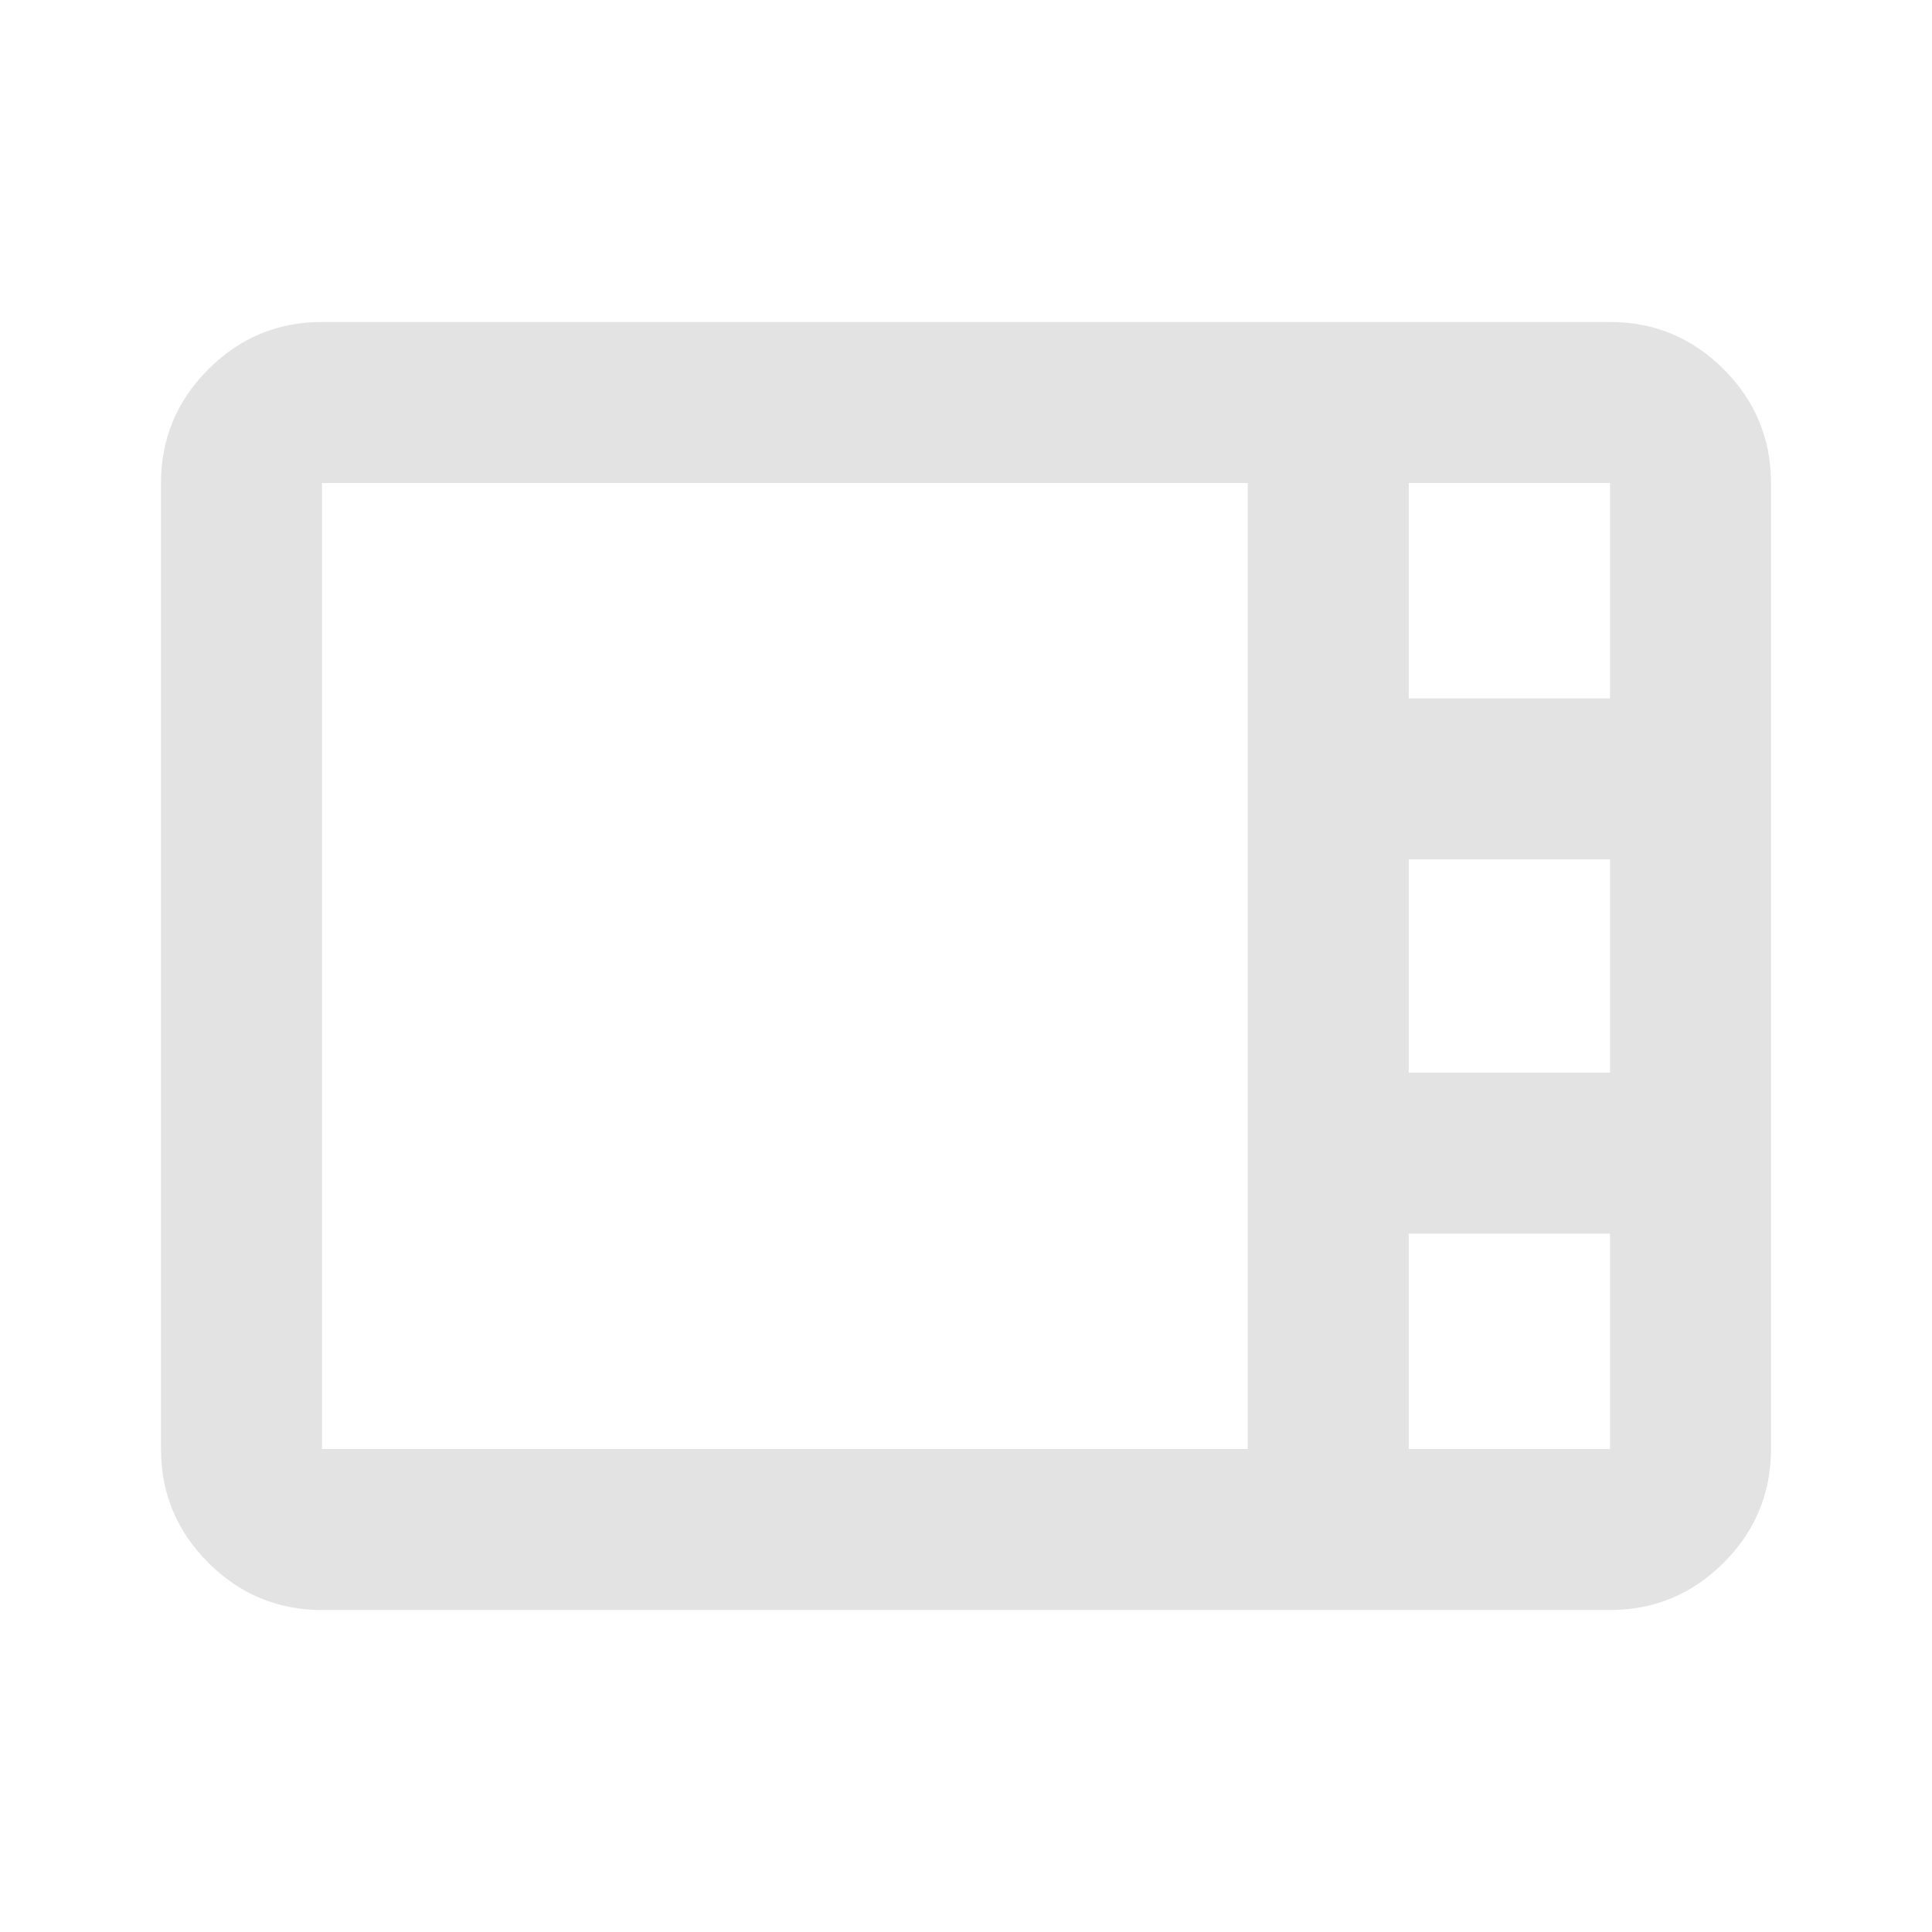
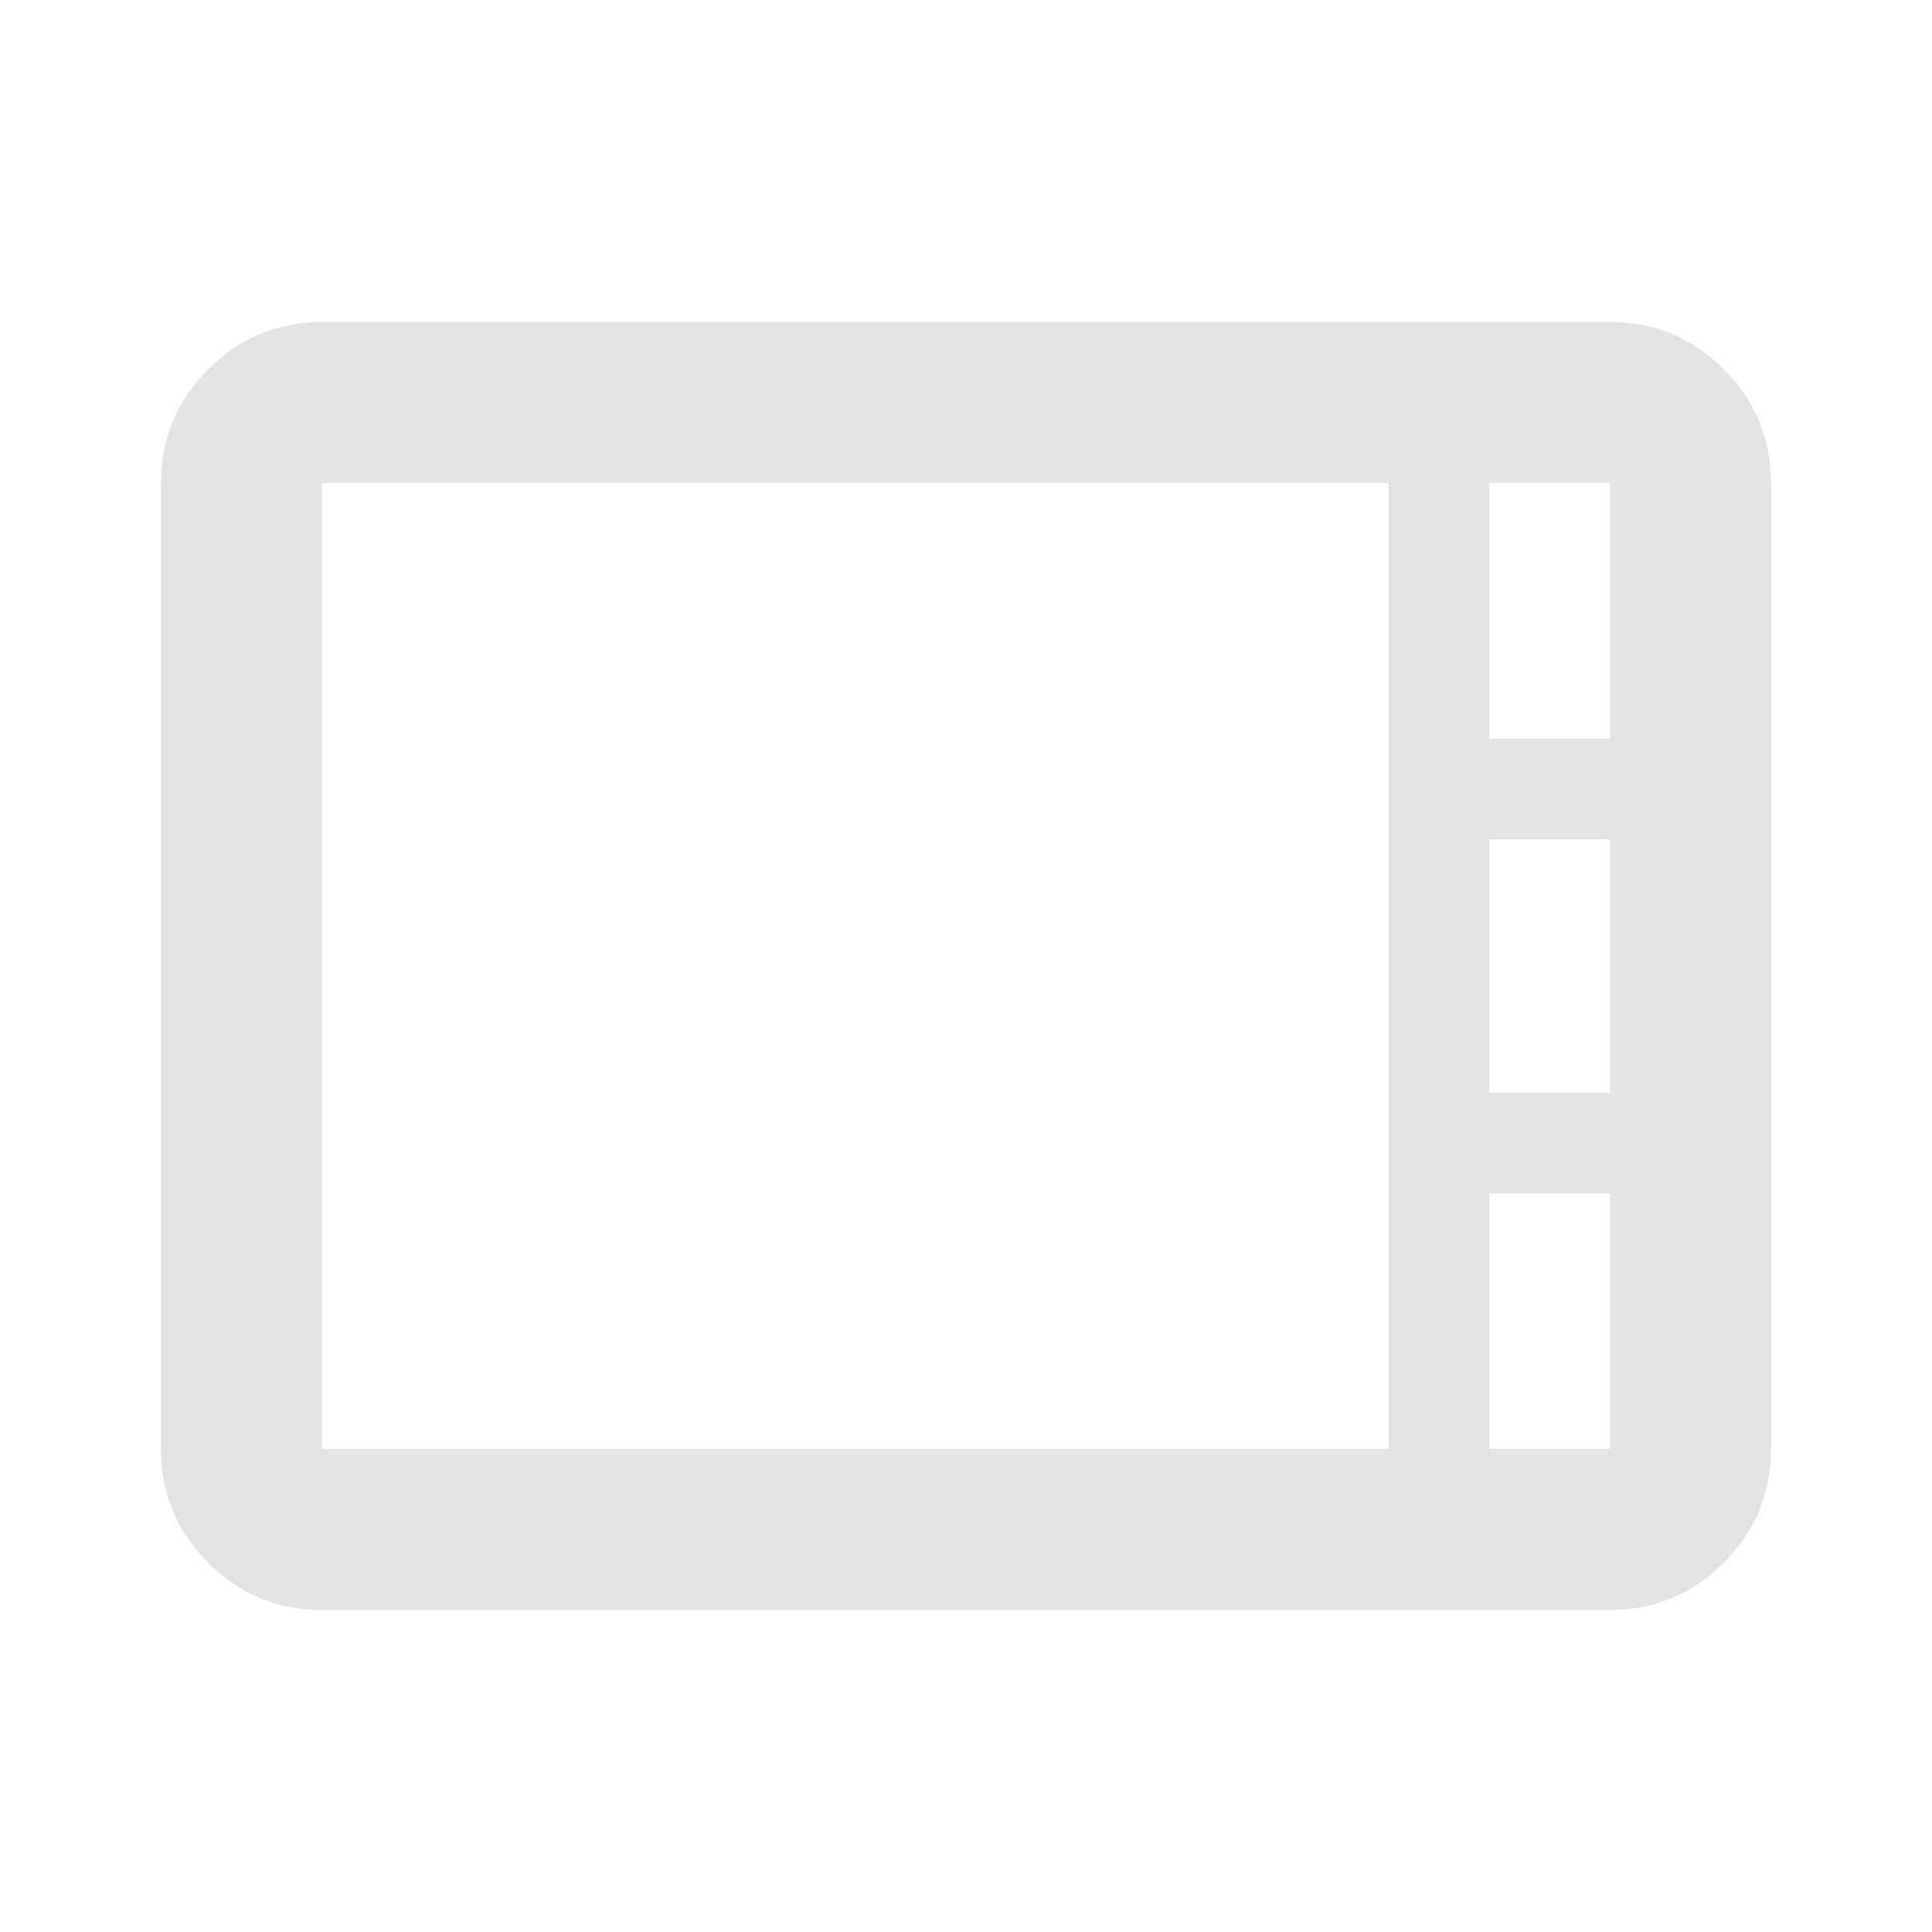
- <svg xmlns="http://www.w3.org/2000/svg" height="24px" viewBox="0 -960 960 960" width="24px" fill="#e3e3e3">
-   <path d="M160-160q-33 0-56.5-23.5T80-240v-480q0-33 23.5-56.5T160-800h640q33 0 56.5 23.5T880-720v480q0 33-23.5 56.5T800-160H160Zm540-453h100v-107H700v107Zm0 186h100v-106H700v106ZM160-240h460v-480H160v480Zm540 0h100v-107H700v107Z" />
+ <svg xmlns="http://www.w3.org/2000/svg" height="24px" viewBox="0 -960 960 960" width="24px" fill="#e3e3e3" version="1.1" id="svg1">
+   <defs id="defs1" />
+   <path d="m 160,-160 c -22,0 -40.833,-7.833 -56.5,-23.5 C 87.833,-199.167 80,-218 80,-240 v -480 c 0,-22 7.833,-40.833 23.5,-56.5 15.667,-15.667 34.5,-23.5 56.5,-23.5 h 640 c 22,0 40.833,7.833 56.5,23.5 15.667,15.667 23.5,34.5 23.5,56.5 v 480 c 0,22 -7.833,40.833 -23.5,56.5 -15.667,15.667 -34.5,23.5 -56.5,23.5 z m 580,-433 h 60 v -127 h -60 z m 0,176 h 60 V -543 H 740 Z M 160,-240 H 690 V -720 H 160 Z m 580,0 h 60 v -127 h -60 z" id="path1" />
</svg>
